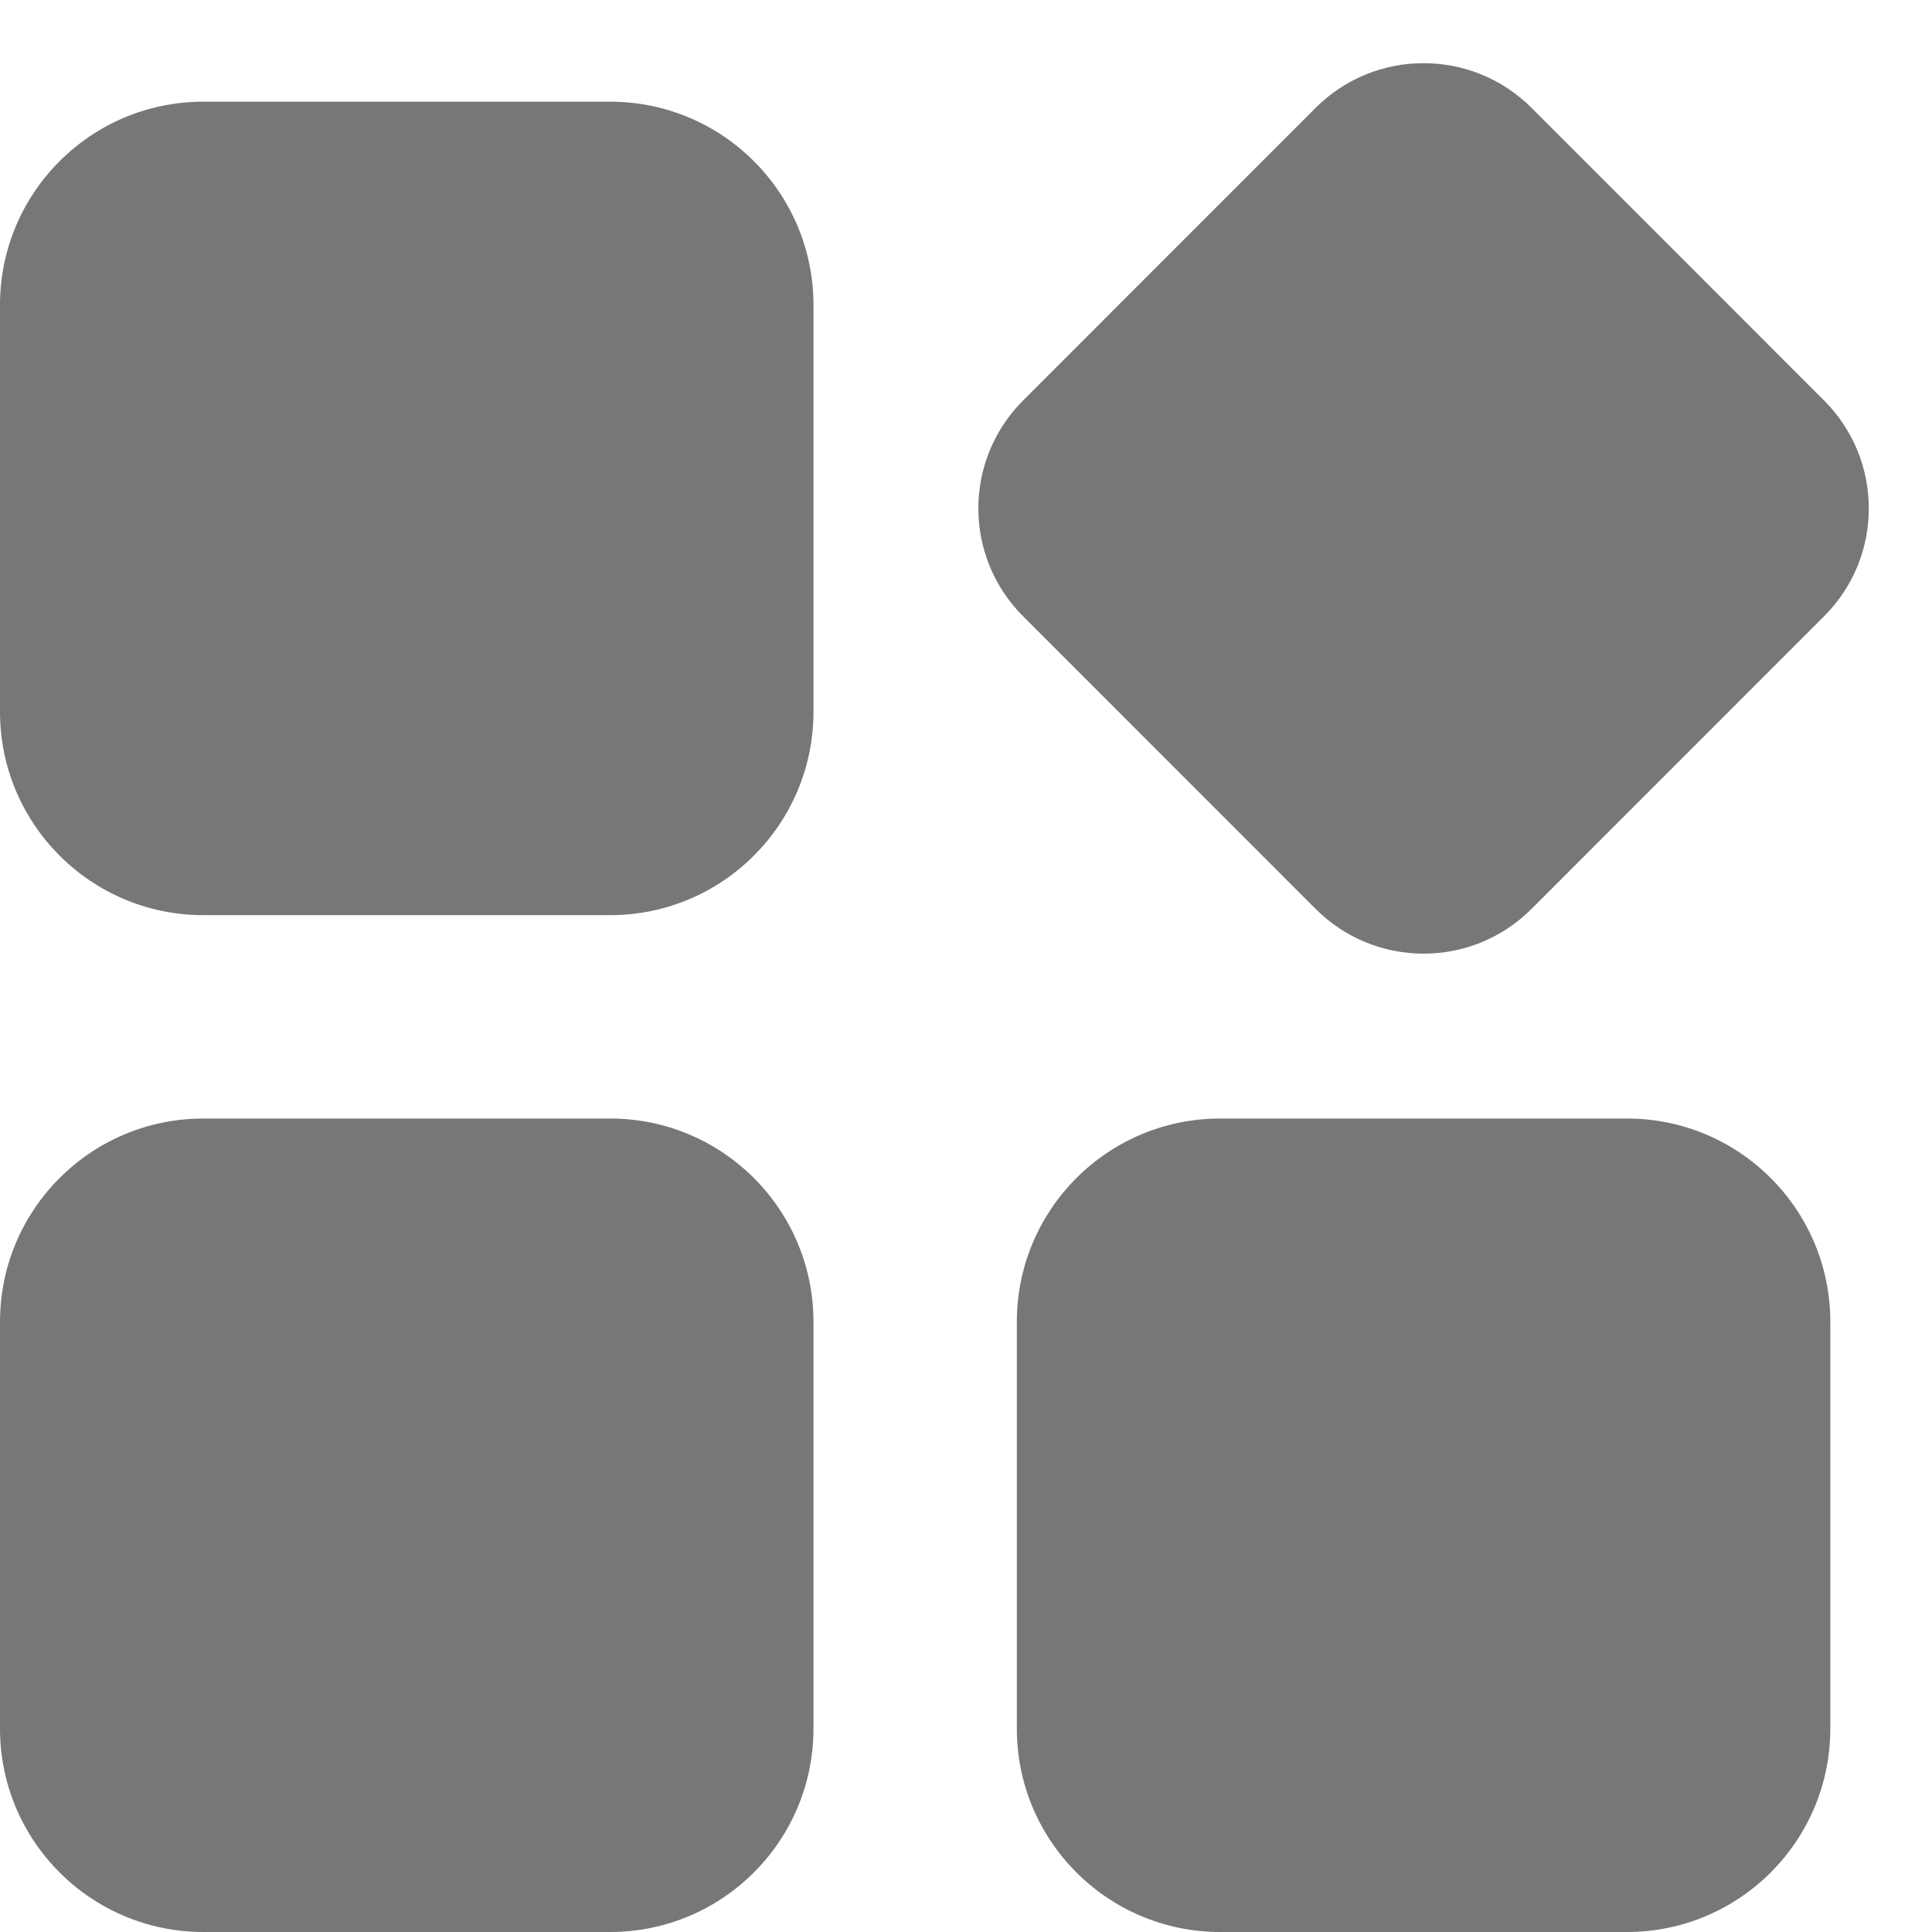
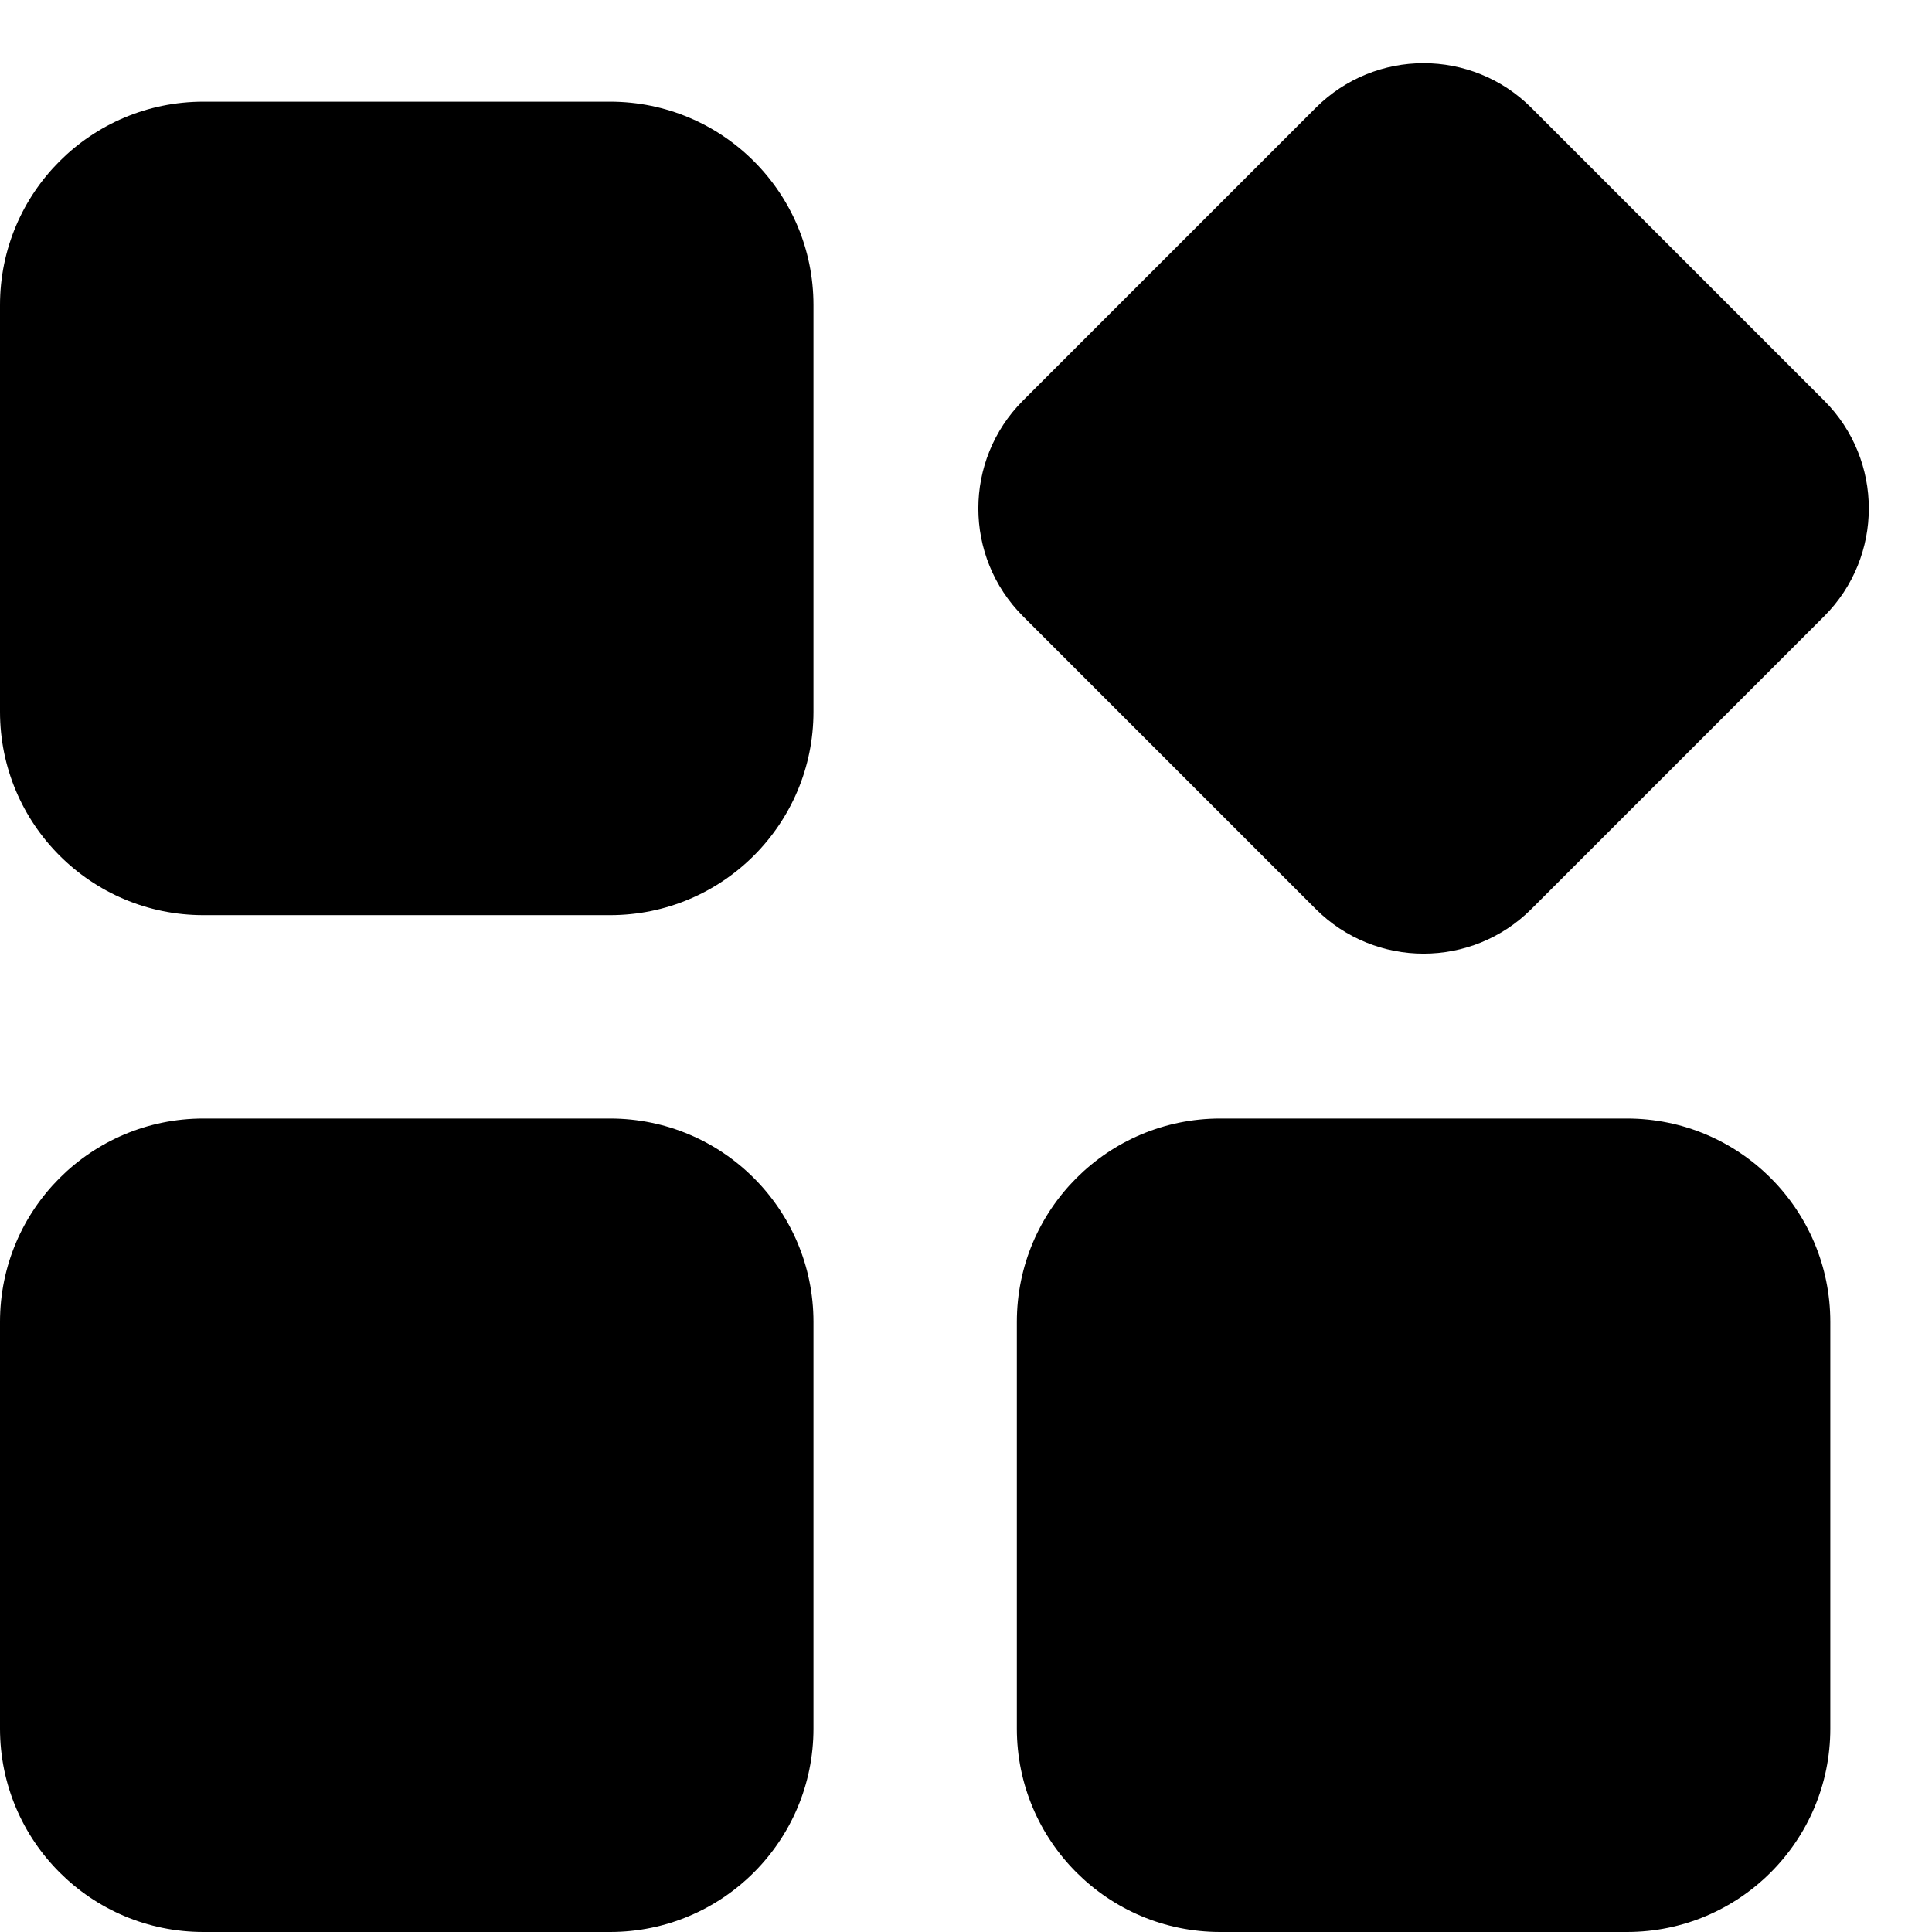
- <svg xmlns="http://www.w3.org/2000/svg" width="19" height="19" viewBox="0 0 19 19" fill="none">
-   <path d="M10.061 6.06C9.475 5.475 9.475 4.525 10.061 3.939L12.939 1.06C13.525 0.475 14.475 0.475 15.061 1.06L17.939 3.939C18.525 4.525 18.525 5.475 17.939 6.06L15.061 8.939C14.475 9.525 13.525 9.525 12.939 8.939L10.061 6.06Z" fill="#777777" />
-   <path d="M2 1C0.895 1 0 1.895 0 3V7C0 8.104 0.895 9 2 9H6C7.105 9 8 8.104 8 7V3C8 1.895 7.105 1 6 1H2Z" fill="#777777" />
-   <path d="M0 13C0 11.895 0.895 11 2 11H6C7.105 11 8 11.895 8 13V17C8 18.104 7.105 19 6 19H2C0.895 19 0 18.104 0 17V13Z" fill="#777777" />
-   <path d="M10 13C10 11.895 10.895 11 12 11H16C17.105 11 18 11.895 18 13V17C18 18.104 17.105 19 16 19H12C10.895 19 10 18.104 10 17V13Z" fill="#777777" />
+ <svg xmlns="http://www.w3.org/2000/svg" fill="currentColor" viewBox="0 0 19 19">
+   <path d="M10.06 6.06a1.5 1.5 0 0 1 0-2.12l2.88-2.88a1.5 1.5 0 0 1 2.12 0l2.88 2.88a1.5 1.5 0 0 1 0 2.12l-2.88 2.88a1.5 1.5 0 0 1-2.12 0zM2 1a2 2 0 0 0-2 2v4a2 2 0 0 0 2 2h4a2 2 0 0 0 2-2V3a2 2 0 0 0-2-2zM0 13a2 2 0 0 1 2-2h4a2 2 0 0 1 2 2v4a2 2 0 0 1-2 2H2a2 2 0 0 1-2-2zm10 0a2 2 0 0 1 2-2h4a2 2 0 0 1 2 2v4a2 2 0 0 1-2 2h-4a2 2 0 0 1-2-2z" />
</svg>
